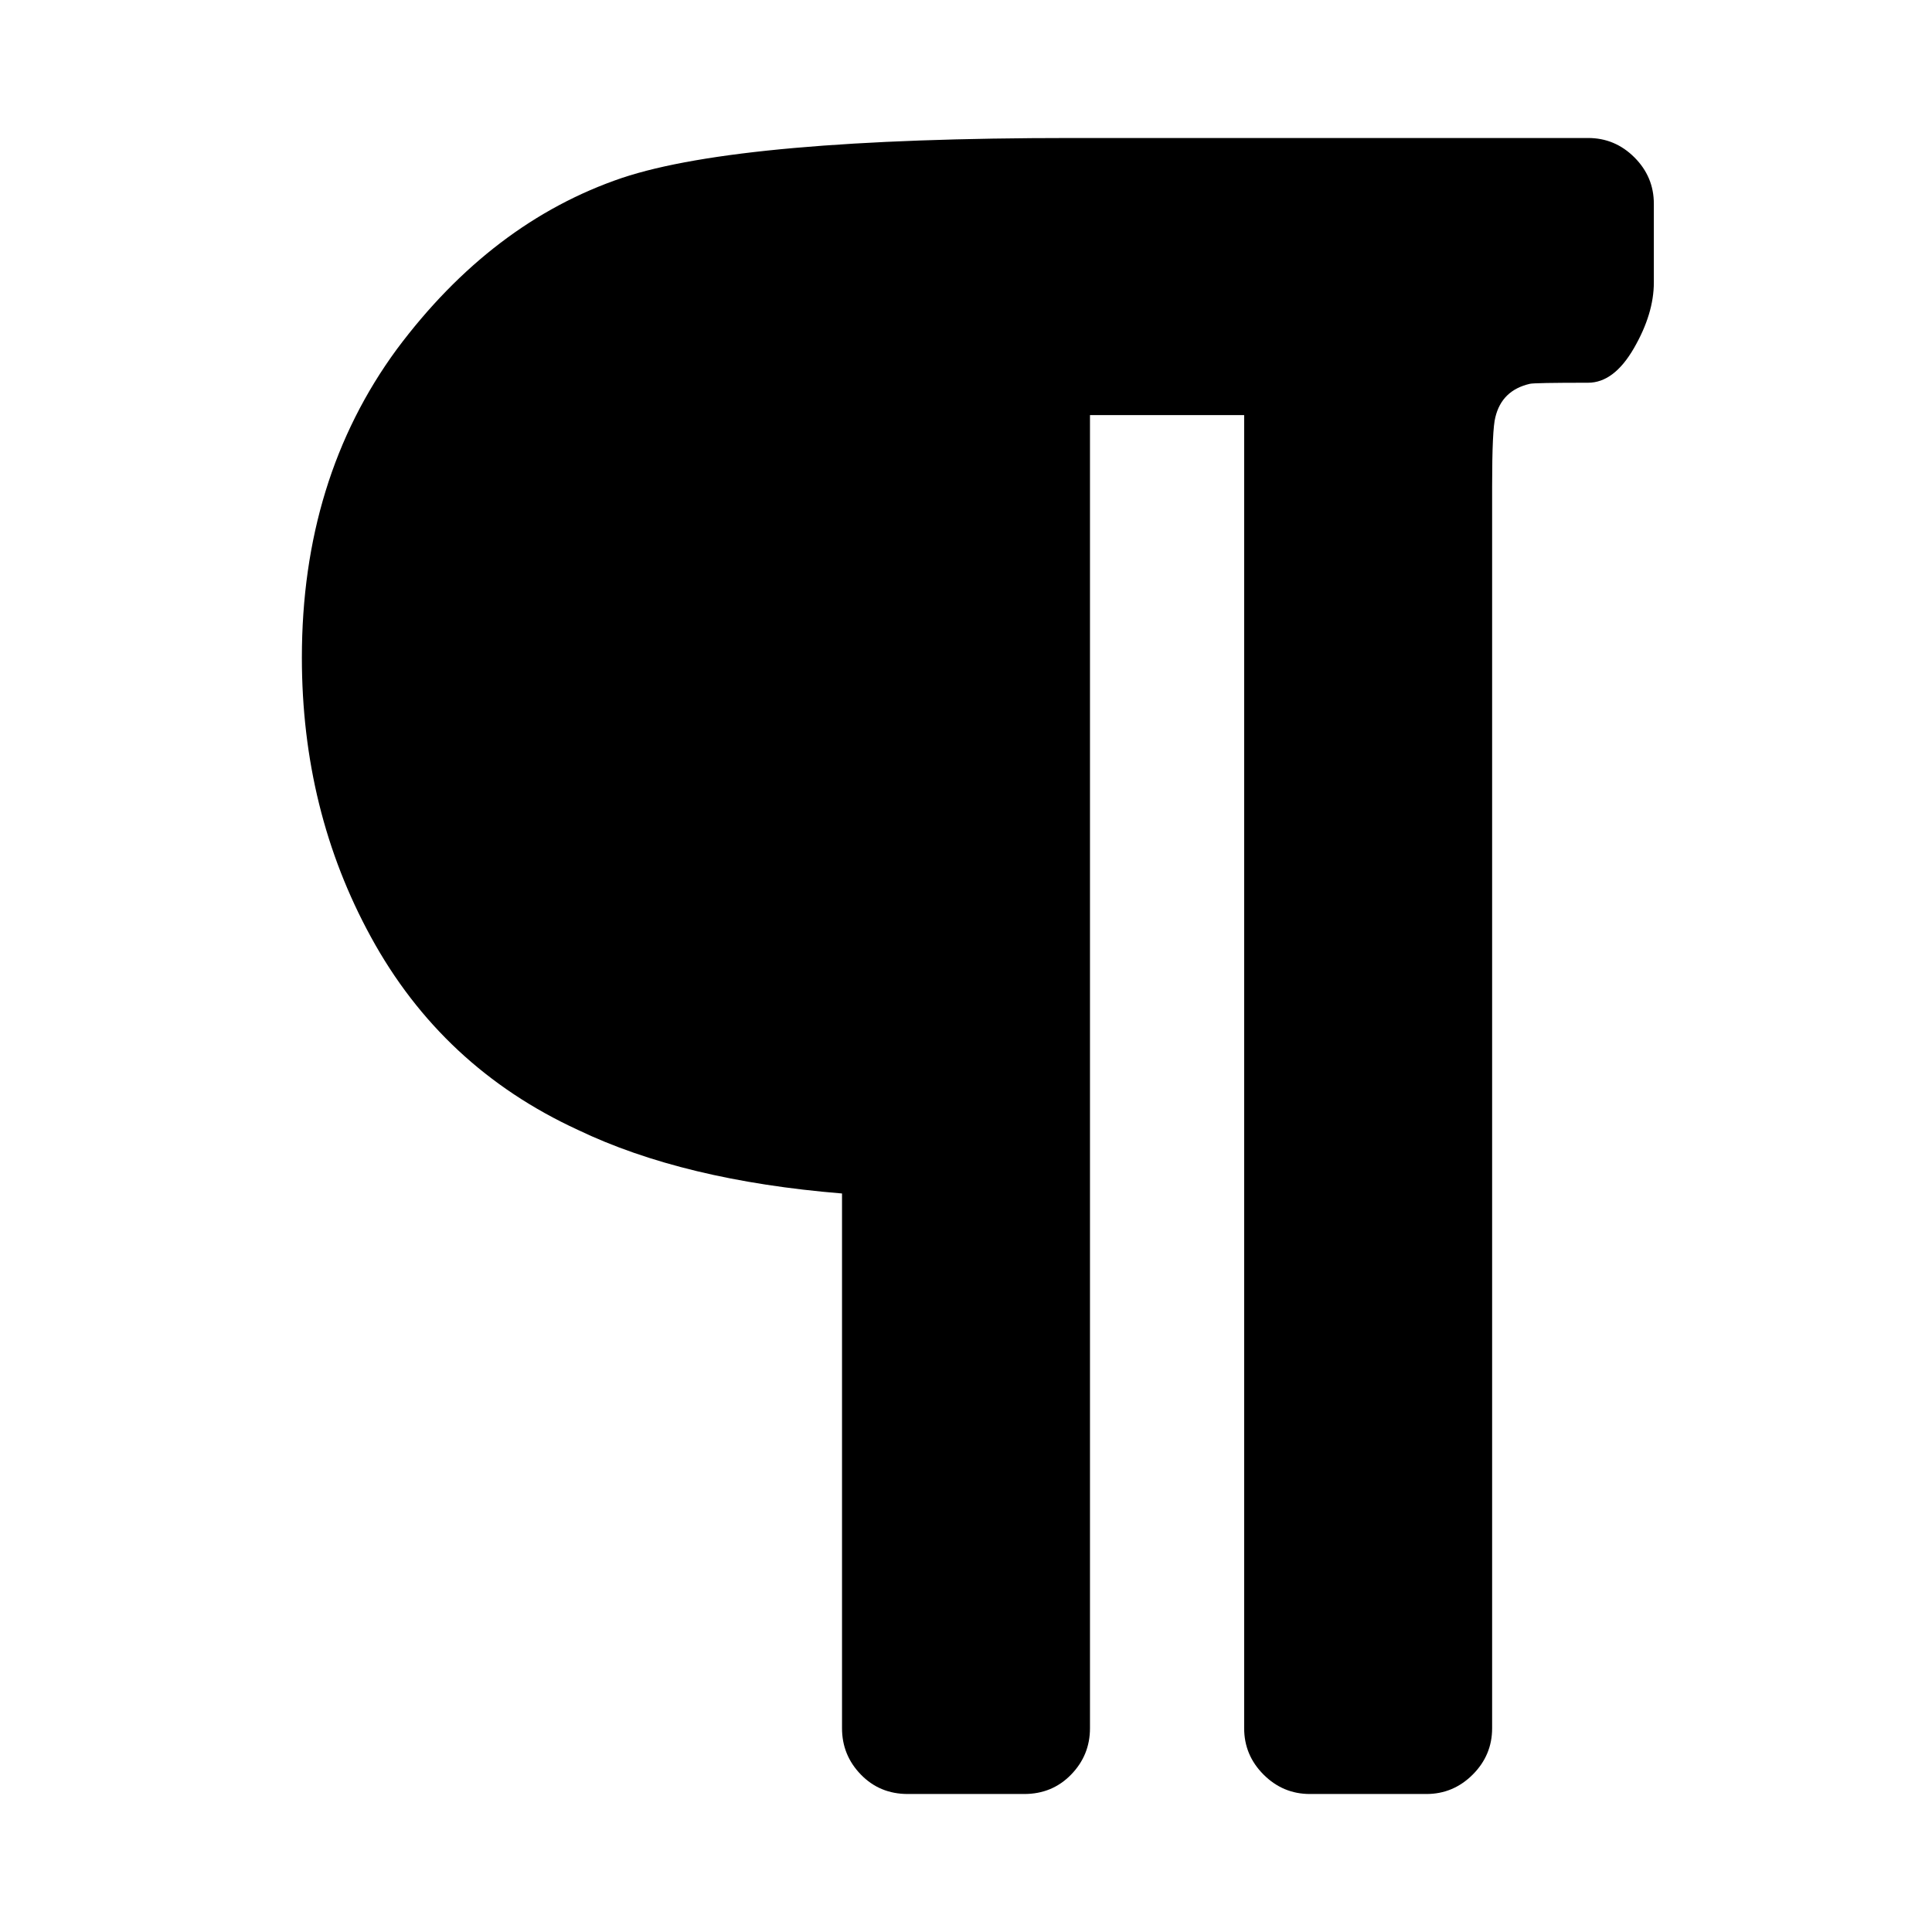
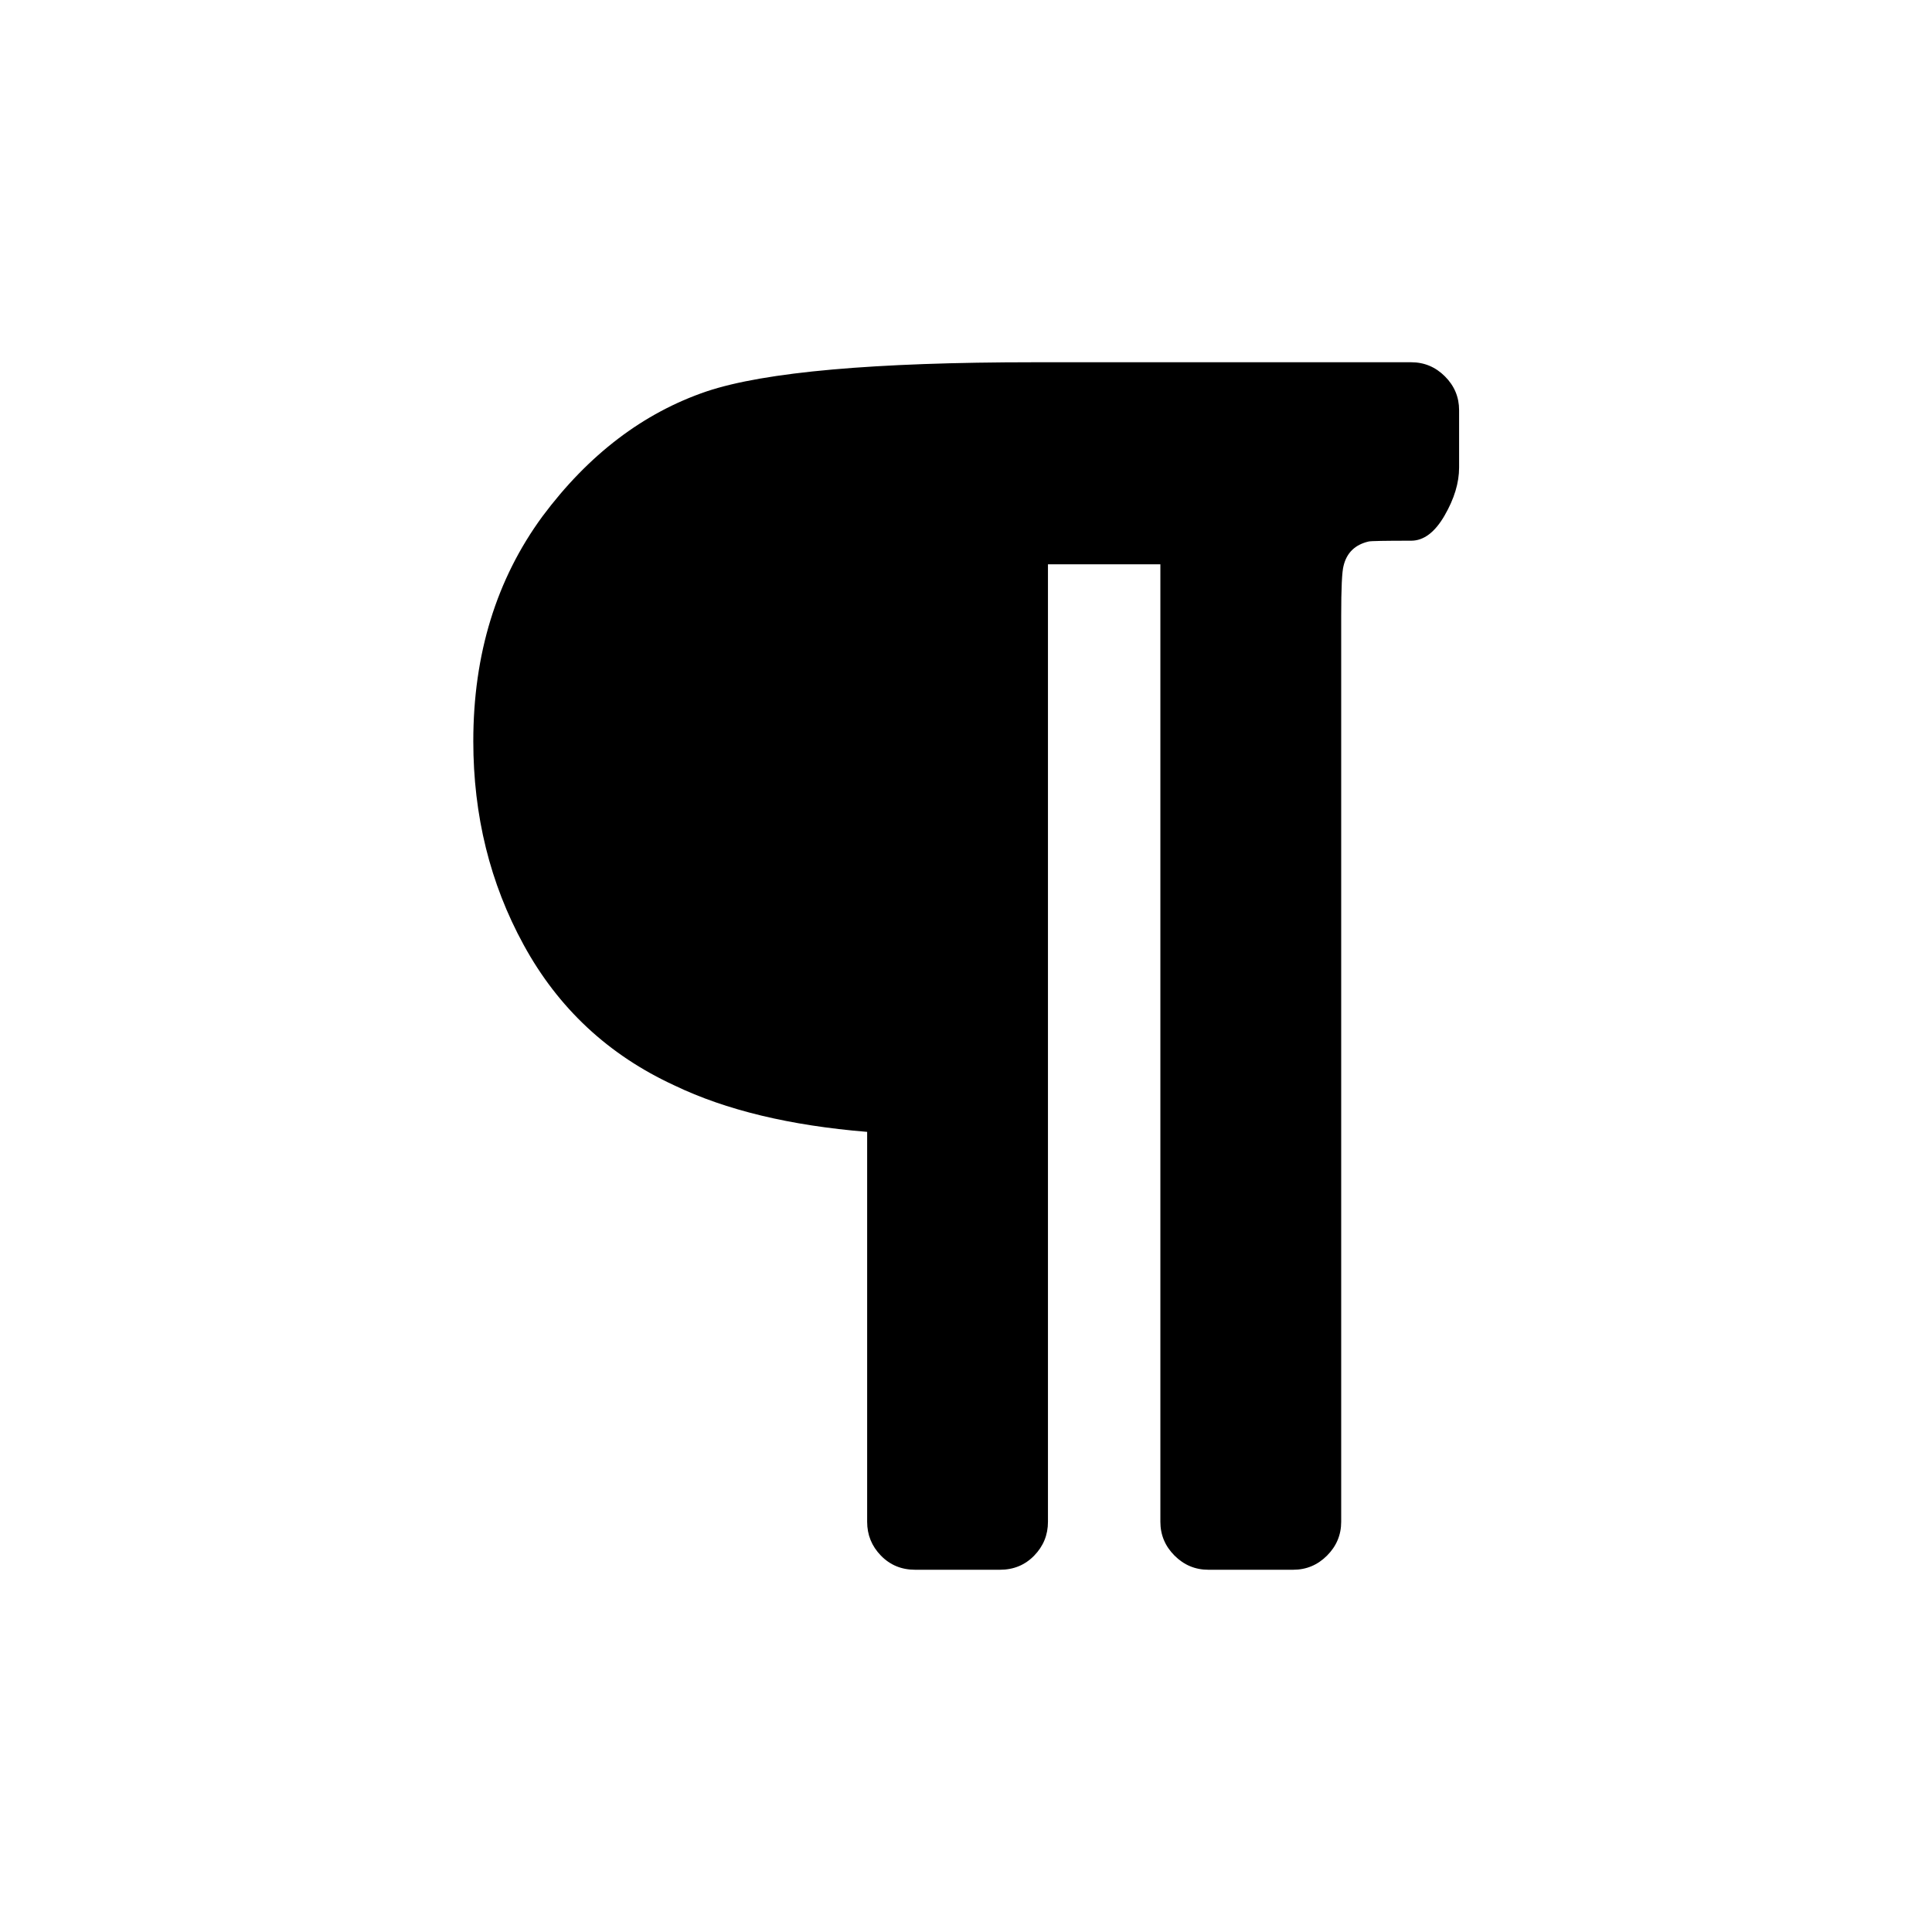
- <svg xmlns="http://www.w3.org/2000/svg" viewBox="0 0 1792 1792">
-   <path d="M1534 189v73q0 29-18.5 61t-42.5 32q-50 0-54 1-26 6-32 31-3 11-3 64v1152q0 25-18 43t-43 18h-108q-25 0-43-18t-18-43v-1218h-143v1218q0 25-17.5 43t-43.5 18h-108q-26 0-43.5-18t-17.5-43v-496q-147-12-245-59-126-58-192-179-64-117-64-259 0-166 88-286 88-118 209-159 111-37 417-37h479q25 0 43 18t18 43z" />
+ <svg xmlns="http://www.w3.org/2000/svg" width="1792" height="1792" viewBox="0 0 1792 1792" fill="none">
+   <path d="M1353.37 380.479V433.708C1353.37 447.806 1348.88 462.632 1339.89 478.188C1330.89 493.743 1320.56 501.521 1308.9 501.521C1284.59 501.521 1271.47 501.764 1269.52 502.25C1256.88 505.167 1249.1 512.701 1246.19 524.854C1244.73 530.201 1244 545.757 1244 571.521V1411.52C1244 1423.67 1239.62 1434.13 1230.87 1442.88C1222.12 1451.63 1211.67 1456 1199.52 1456H1120.77C1108.62 1456 1098.17 1451.63 1089.42 1442.88C1080.67 1434.13 1076.29 1423.67 1076.29 1411.52V523.396H972.021V1411.52C972.021 1423.67 967.767 1434.13 959.26 1442.88C950.753 1451.63 940.181 1456 927.542 1456H848.792C836.153 1456 825.58 1451.63 817.073 1442.88C808.566 1434.13 804.312 1423.67 804.312 1411.52V1049.85C732.854 1044.02 673.306 1029.68 625.667 1006.83C564.417 978.639 517.75 935.132 485.667 876.313C454.556 819.438 439 756.486 439 687.458C439 606.764 460.389 537.25 503.167 478.917C545.944 421.556 596.743 382.91 655.562 362.979C709.521 344.993 810.875 336 959.625 336H1308.9C1321.05 336 1331.5 340.375 1340.25 349.125C1349 357.875 1353.37 368.326 1353.37 380.479Z" fill="black" />
</svg>
